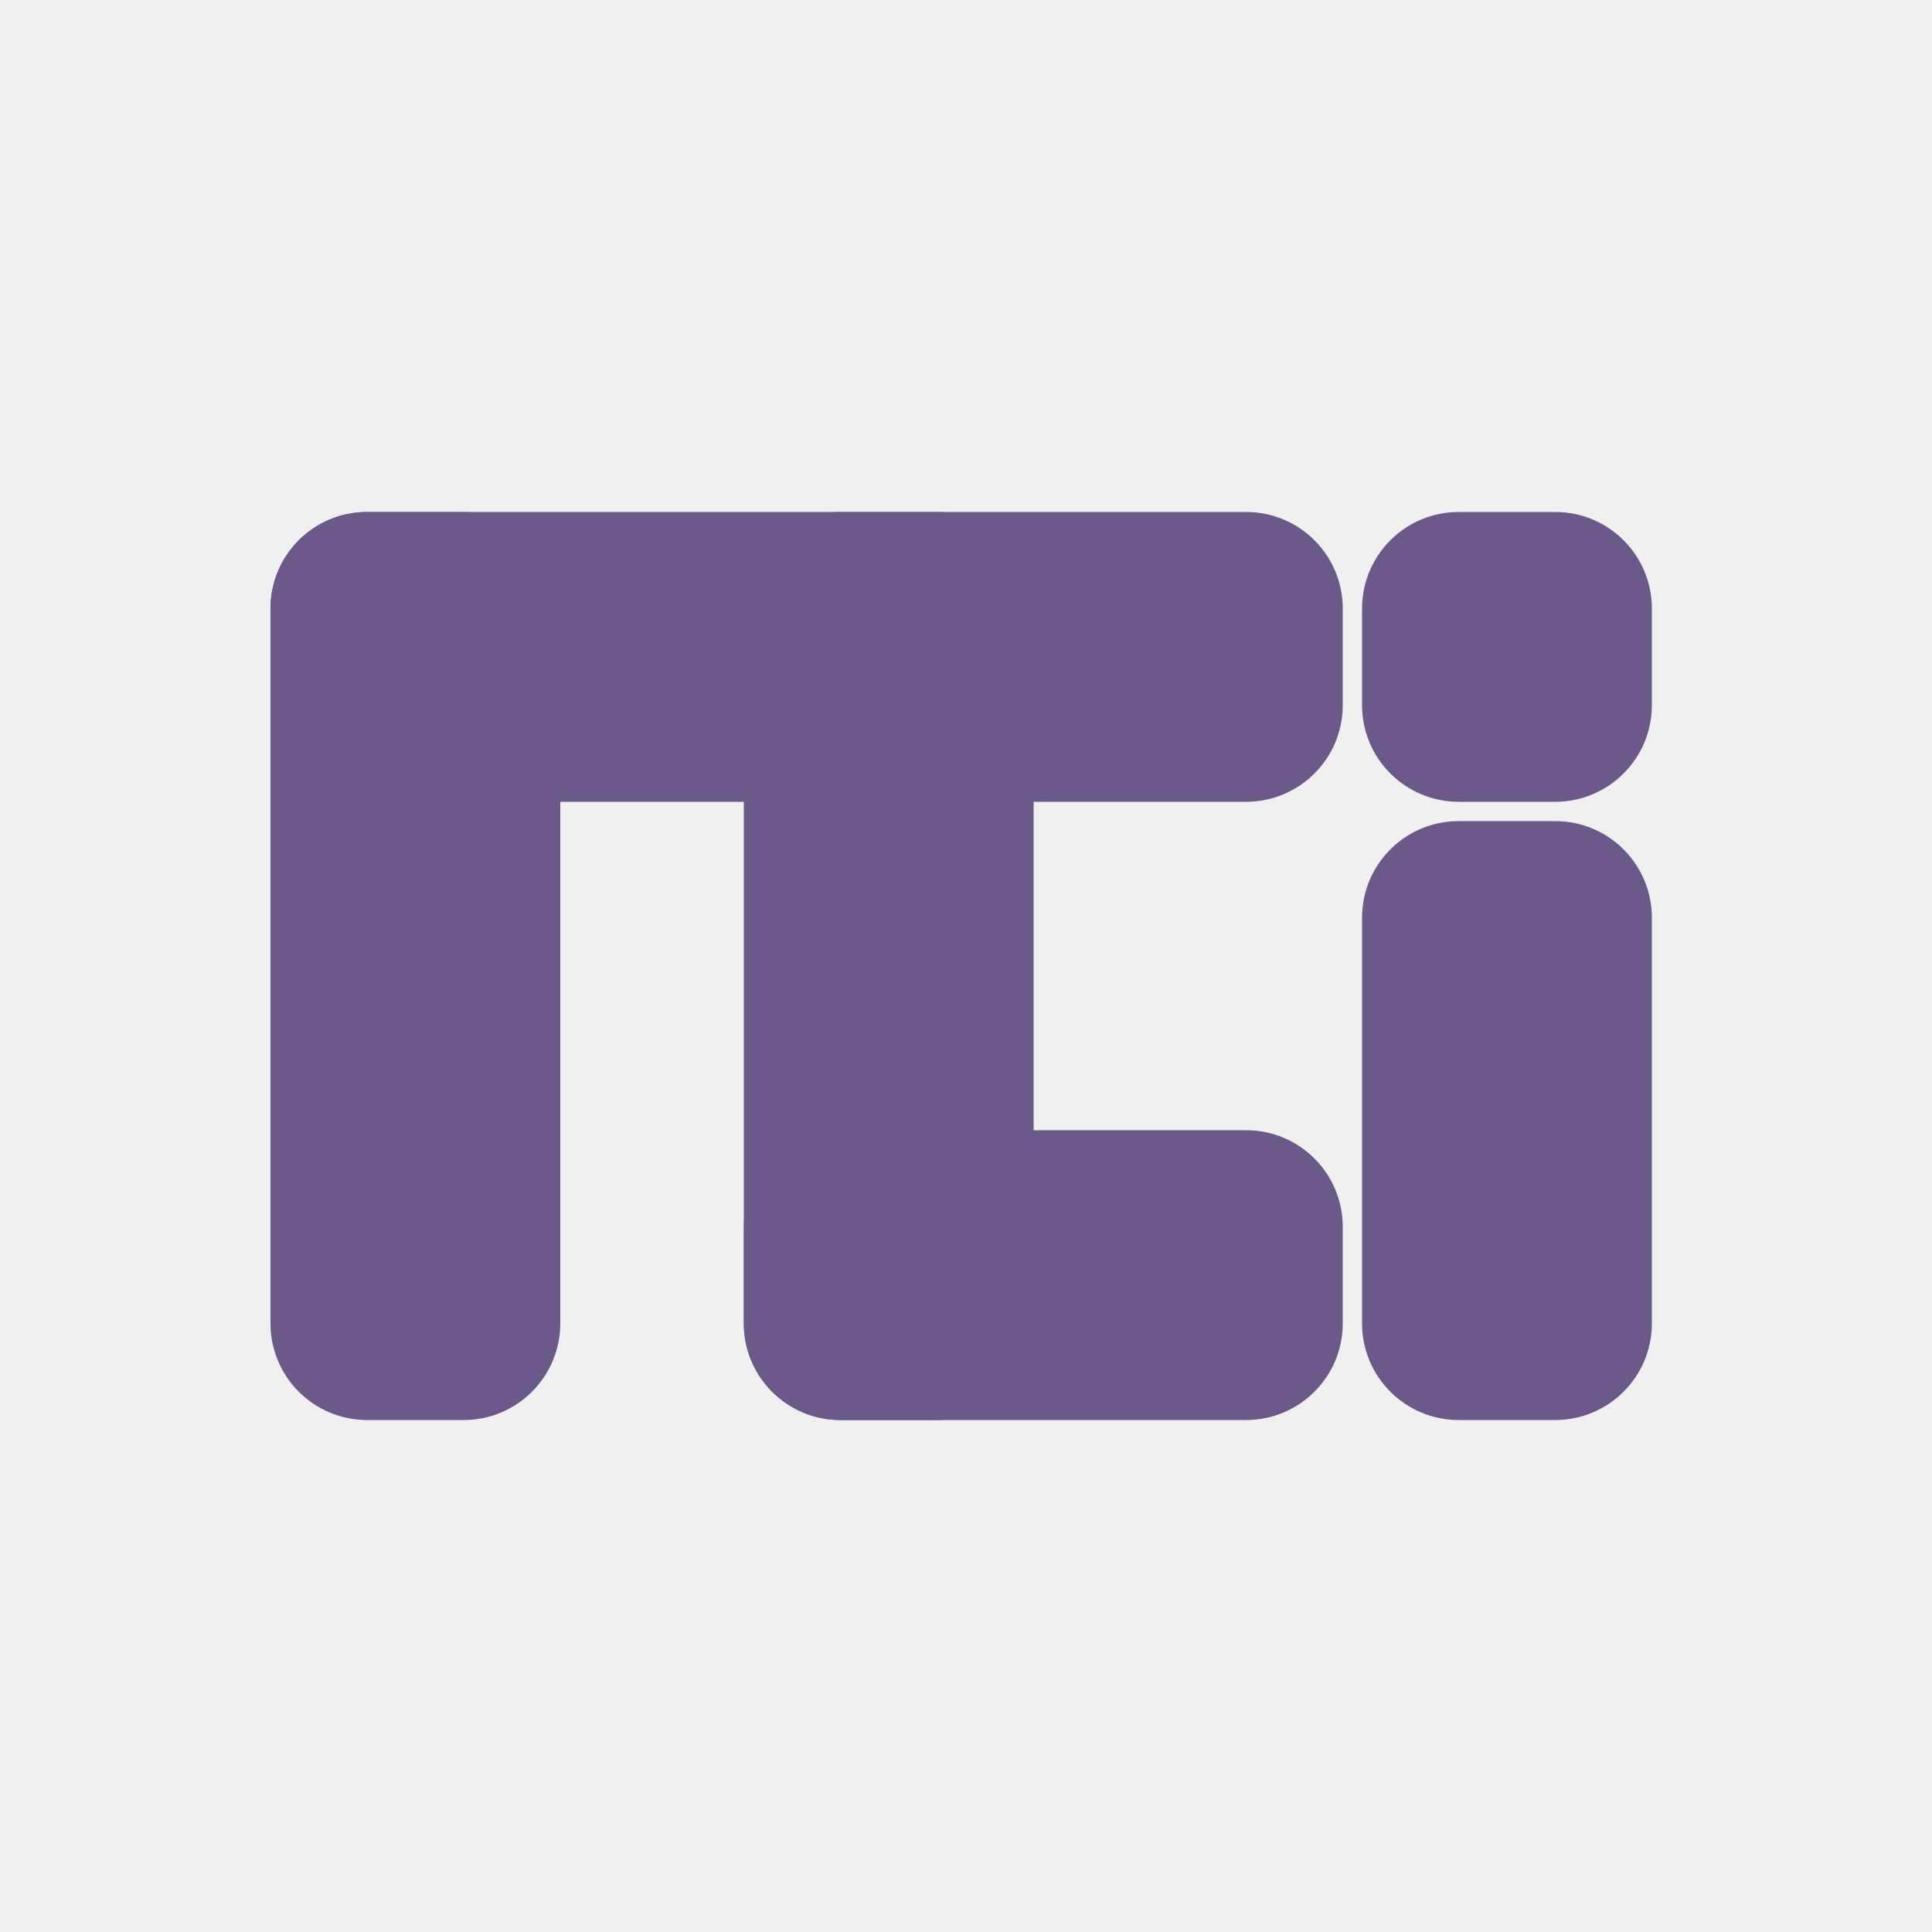
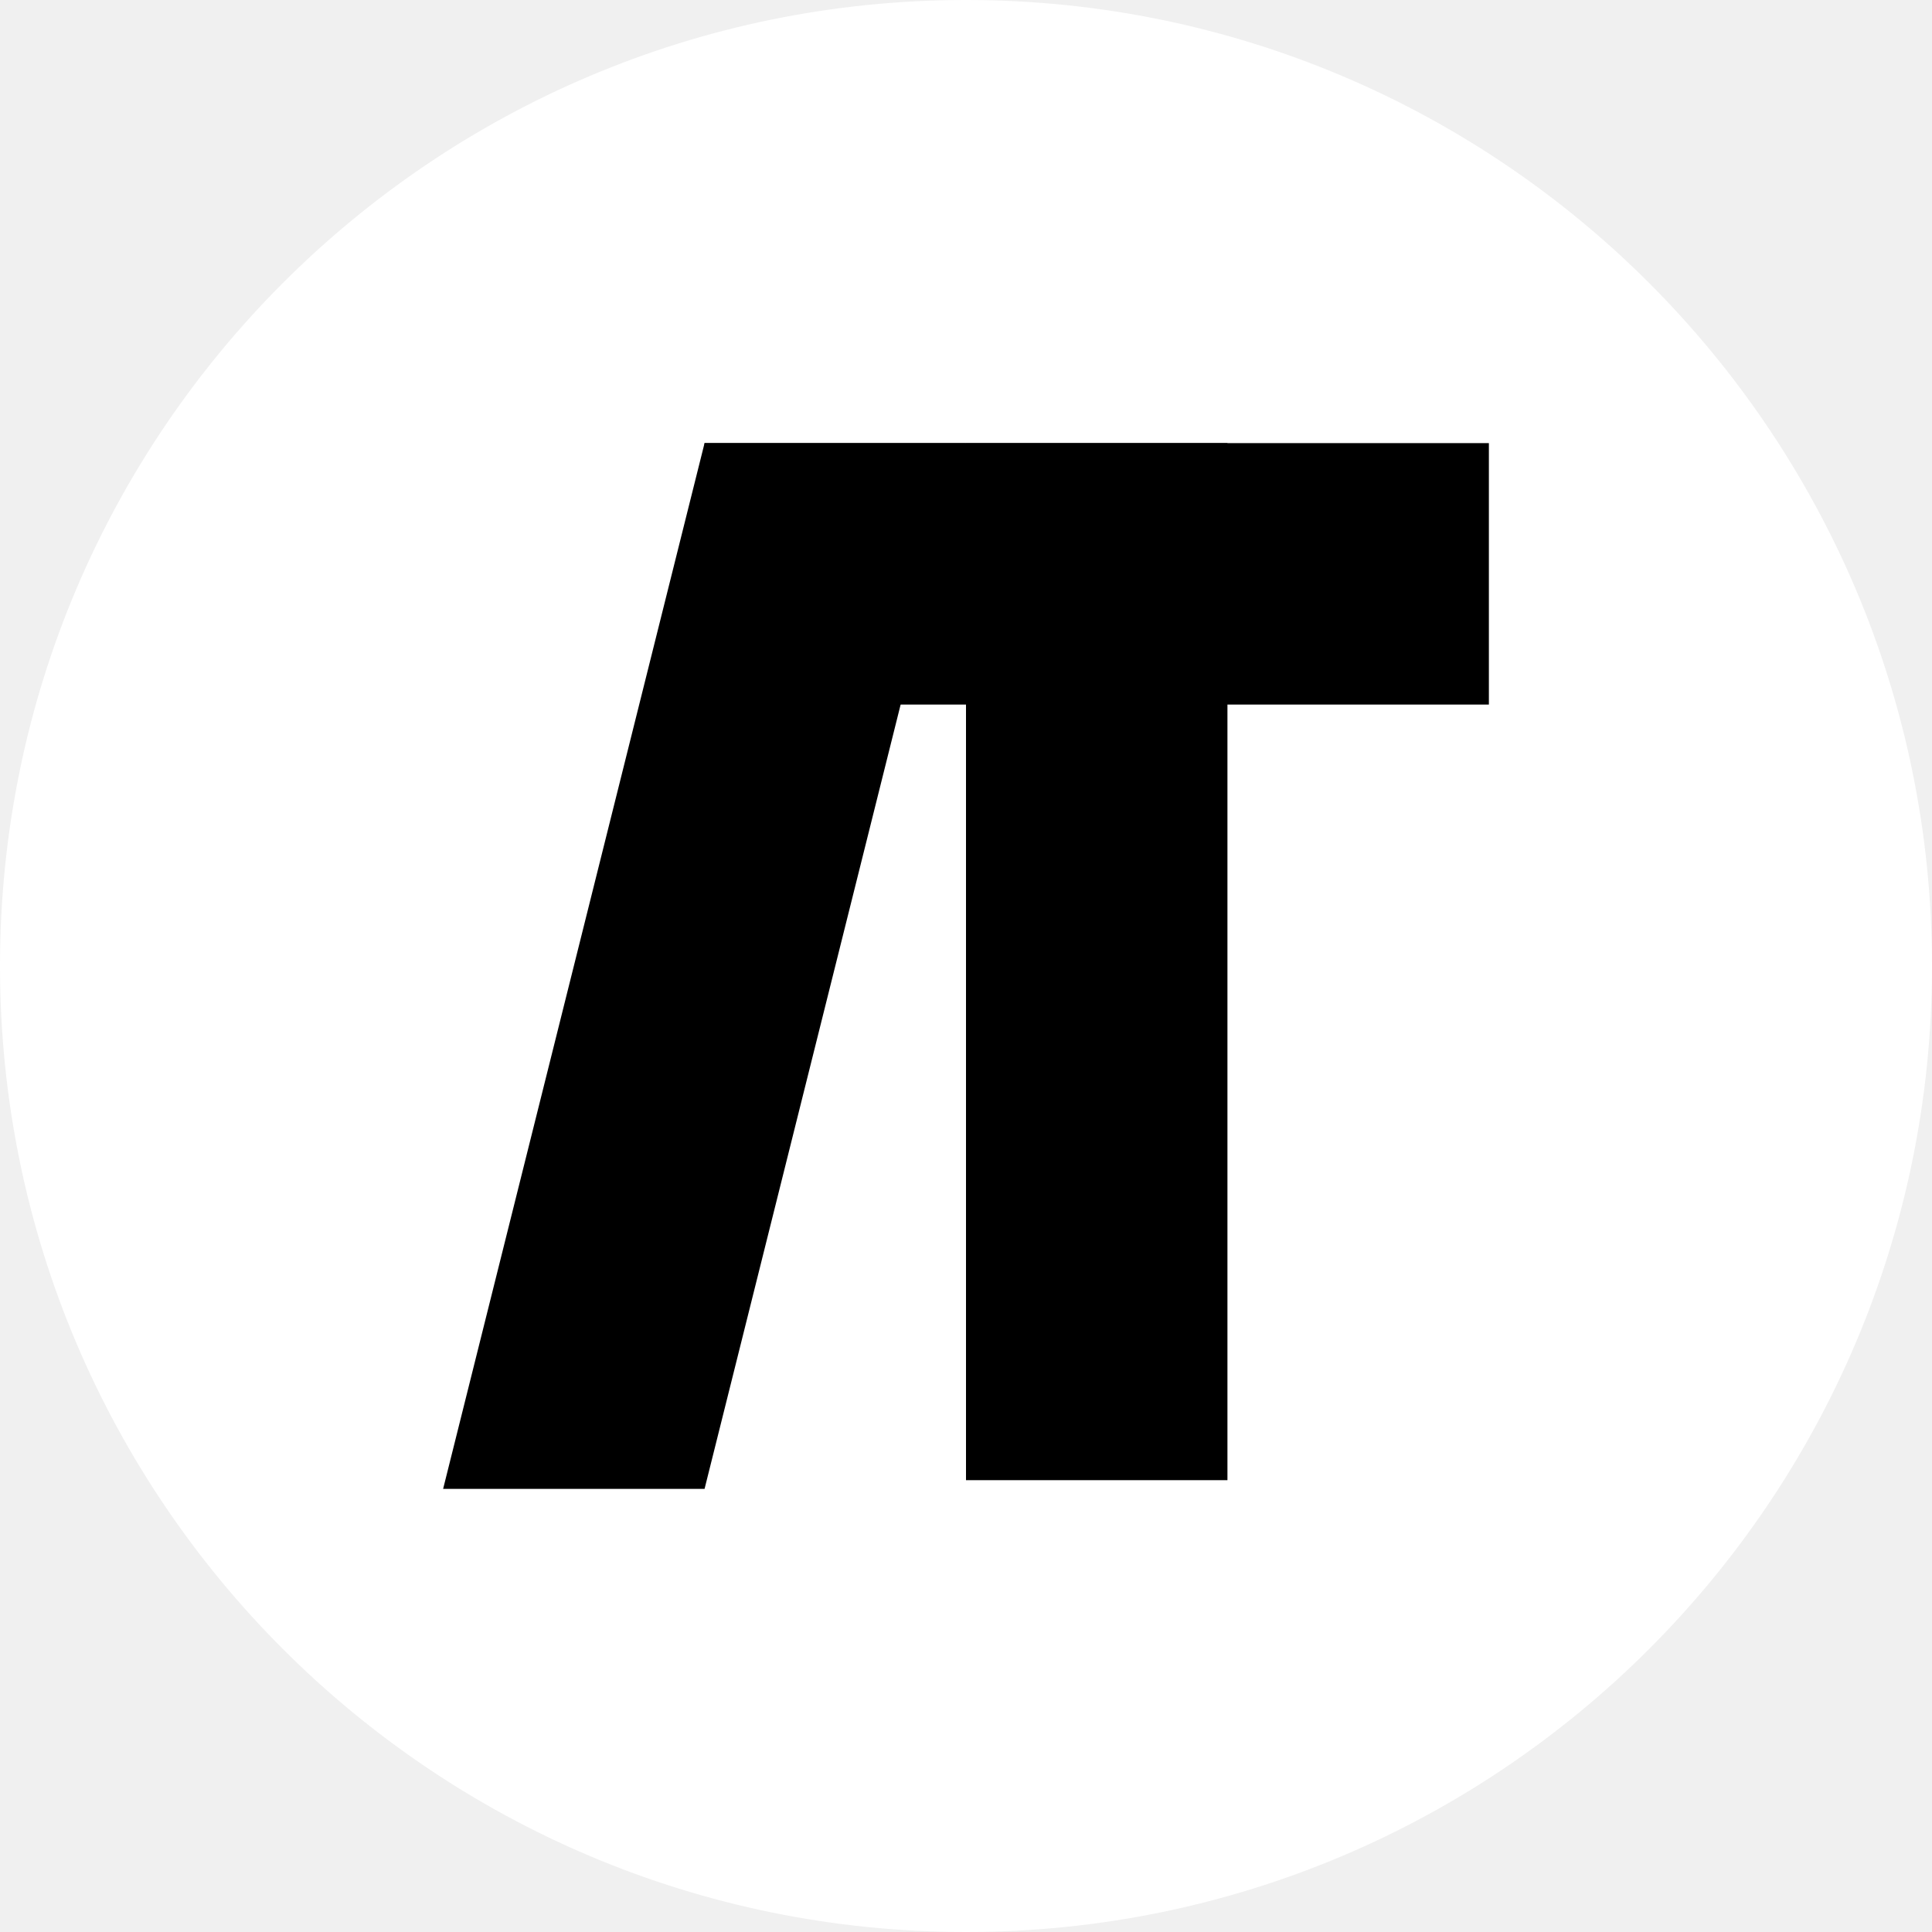
- <svg xmlns="http://www.w3.org/2000/svg" width="200" height="200" viewBox="0 0 200 200" fill="none">
-   <rect x="28" y="53" width="30" height="94" rx="10" fill="#6A5989" />
-   <rect x="28" y="53" width="111" height="30" rx="10" fill="#6A5989" />
-   <rect width="94" height="30" rx="10" transform="matrix(0 -1 -1 0 107 147)" fill="#6A5989" />
-   <rect width="30" height="30" rx="10" transform="matrix(0 -1 -1 0 171 83)" fill="#6A5989" />
-   <rect width="30" height="62" rx="10" transform="matrix(0 -1 -1 0 139 147)" fill="#6A5989" />
-   <rect x="141" y="85" width="30" height="62" rx="10" fill="#6A5989" />
+ <svg xmlns="http://www.w3.org/2000/svg" width="218" height="218" viewBox="0 0 218 218" fill="none">
+   <rect width="218" height="218" rx="109" fill="white" />
+   <path d="M79.5 50H168V79.5H79.5L79.5 50Z" fill="black" />
+   <path d="M109 50H138.5V167.017H109V50Z" fill="black" />
+   <path d="M79.5 50H109L79.5 168H50L79.5 50Z" fill="black" />
</svg>
